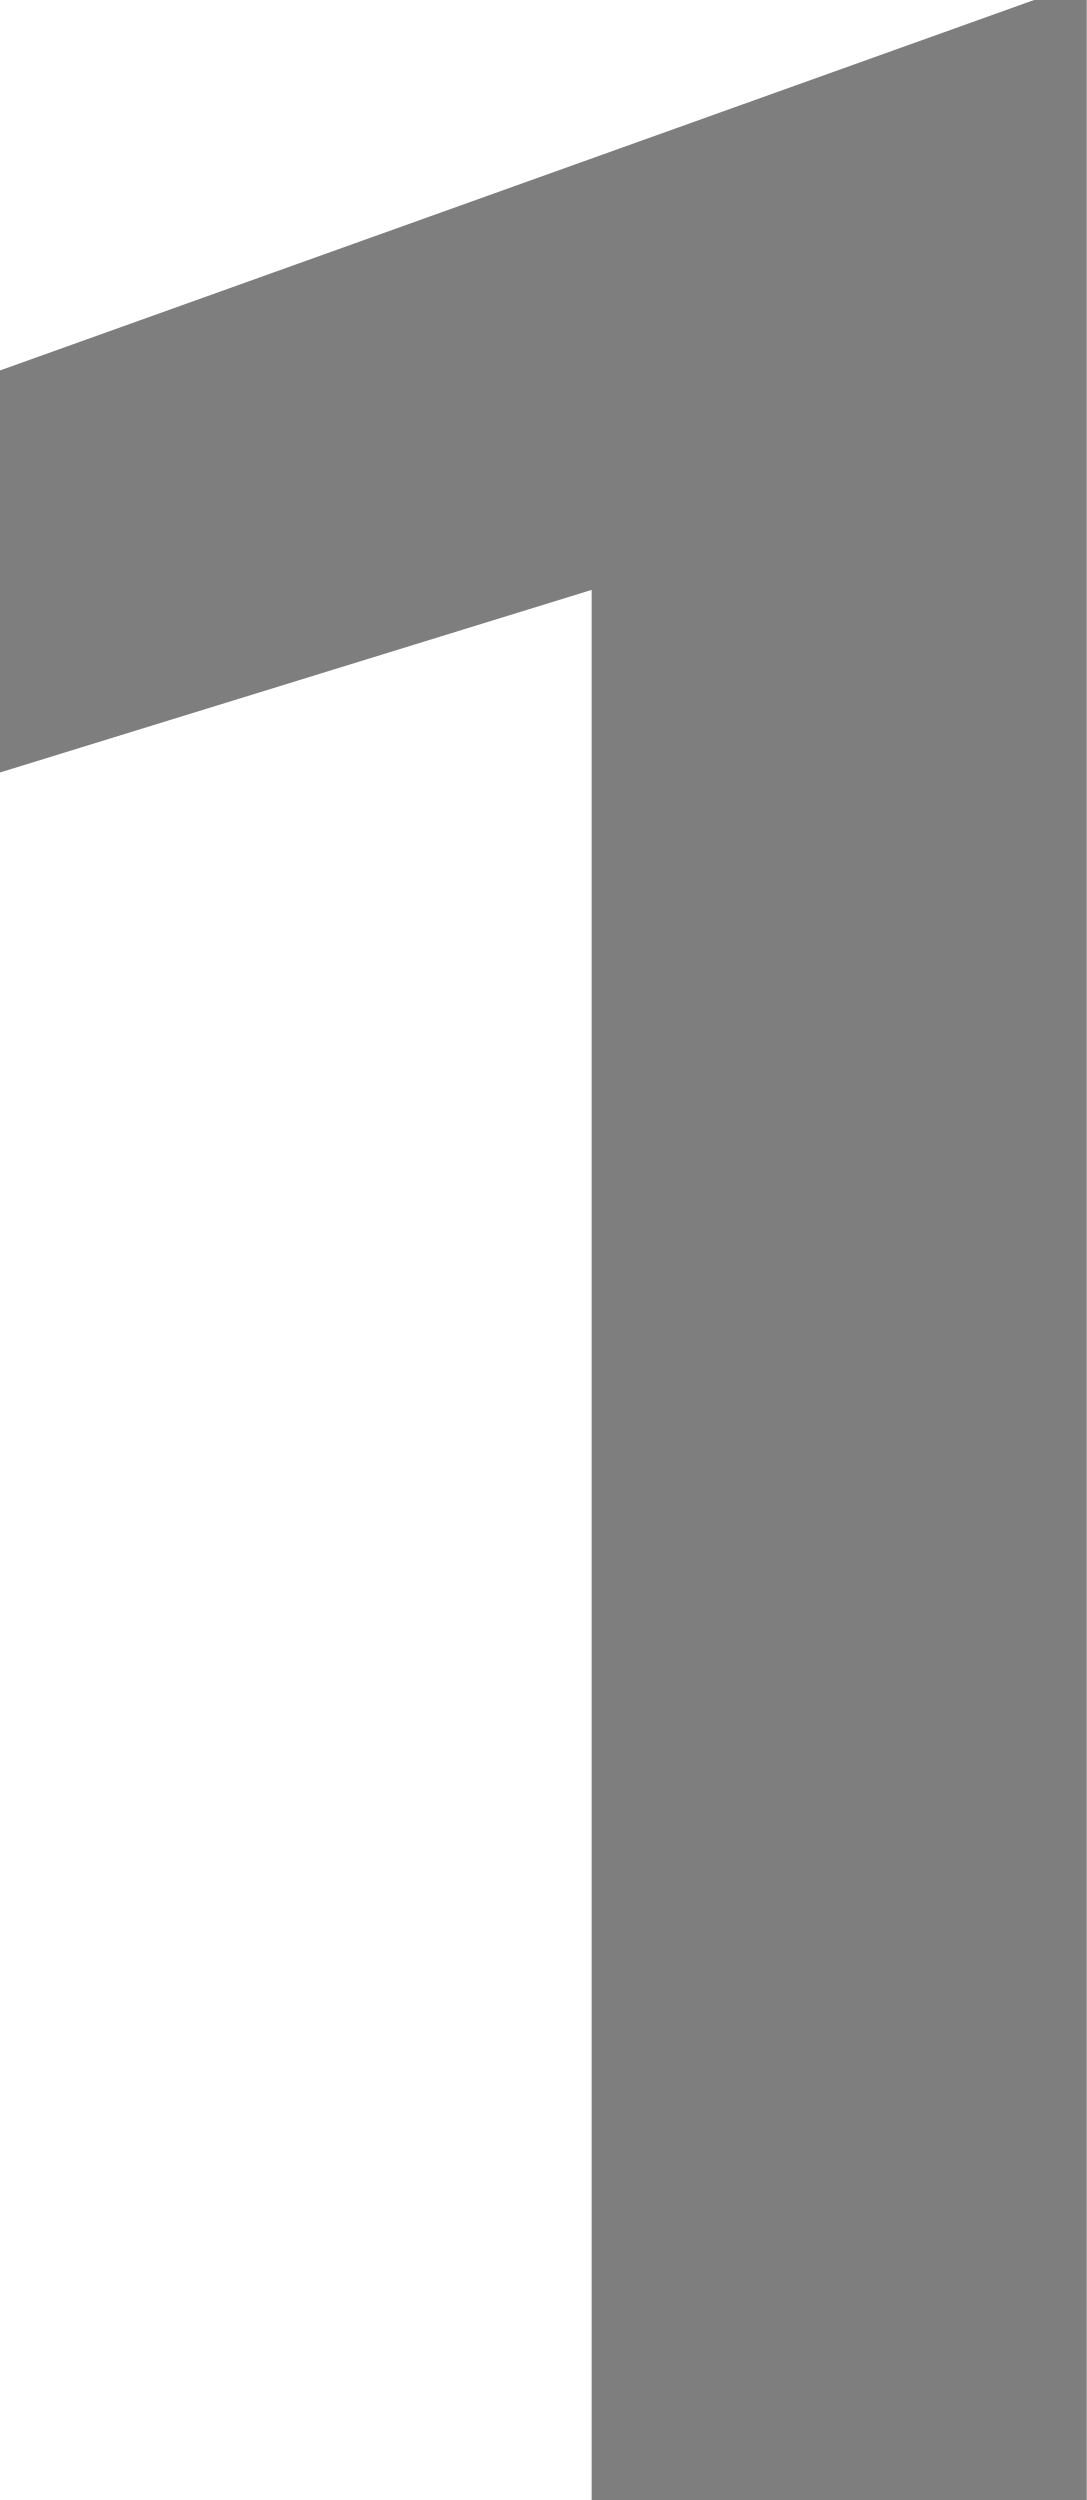
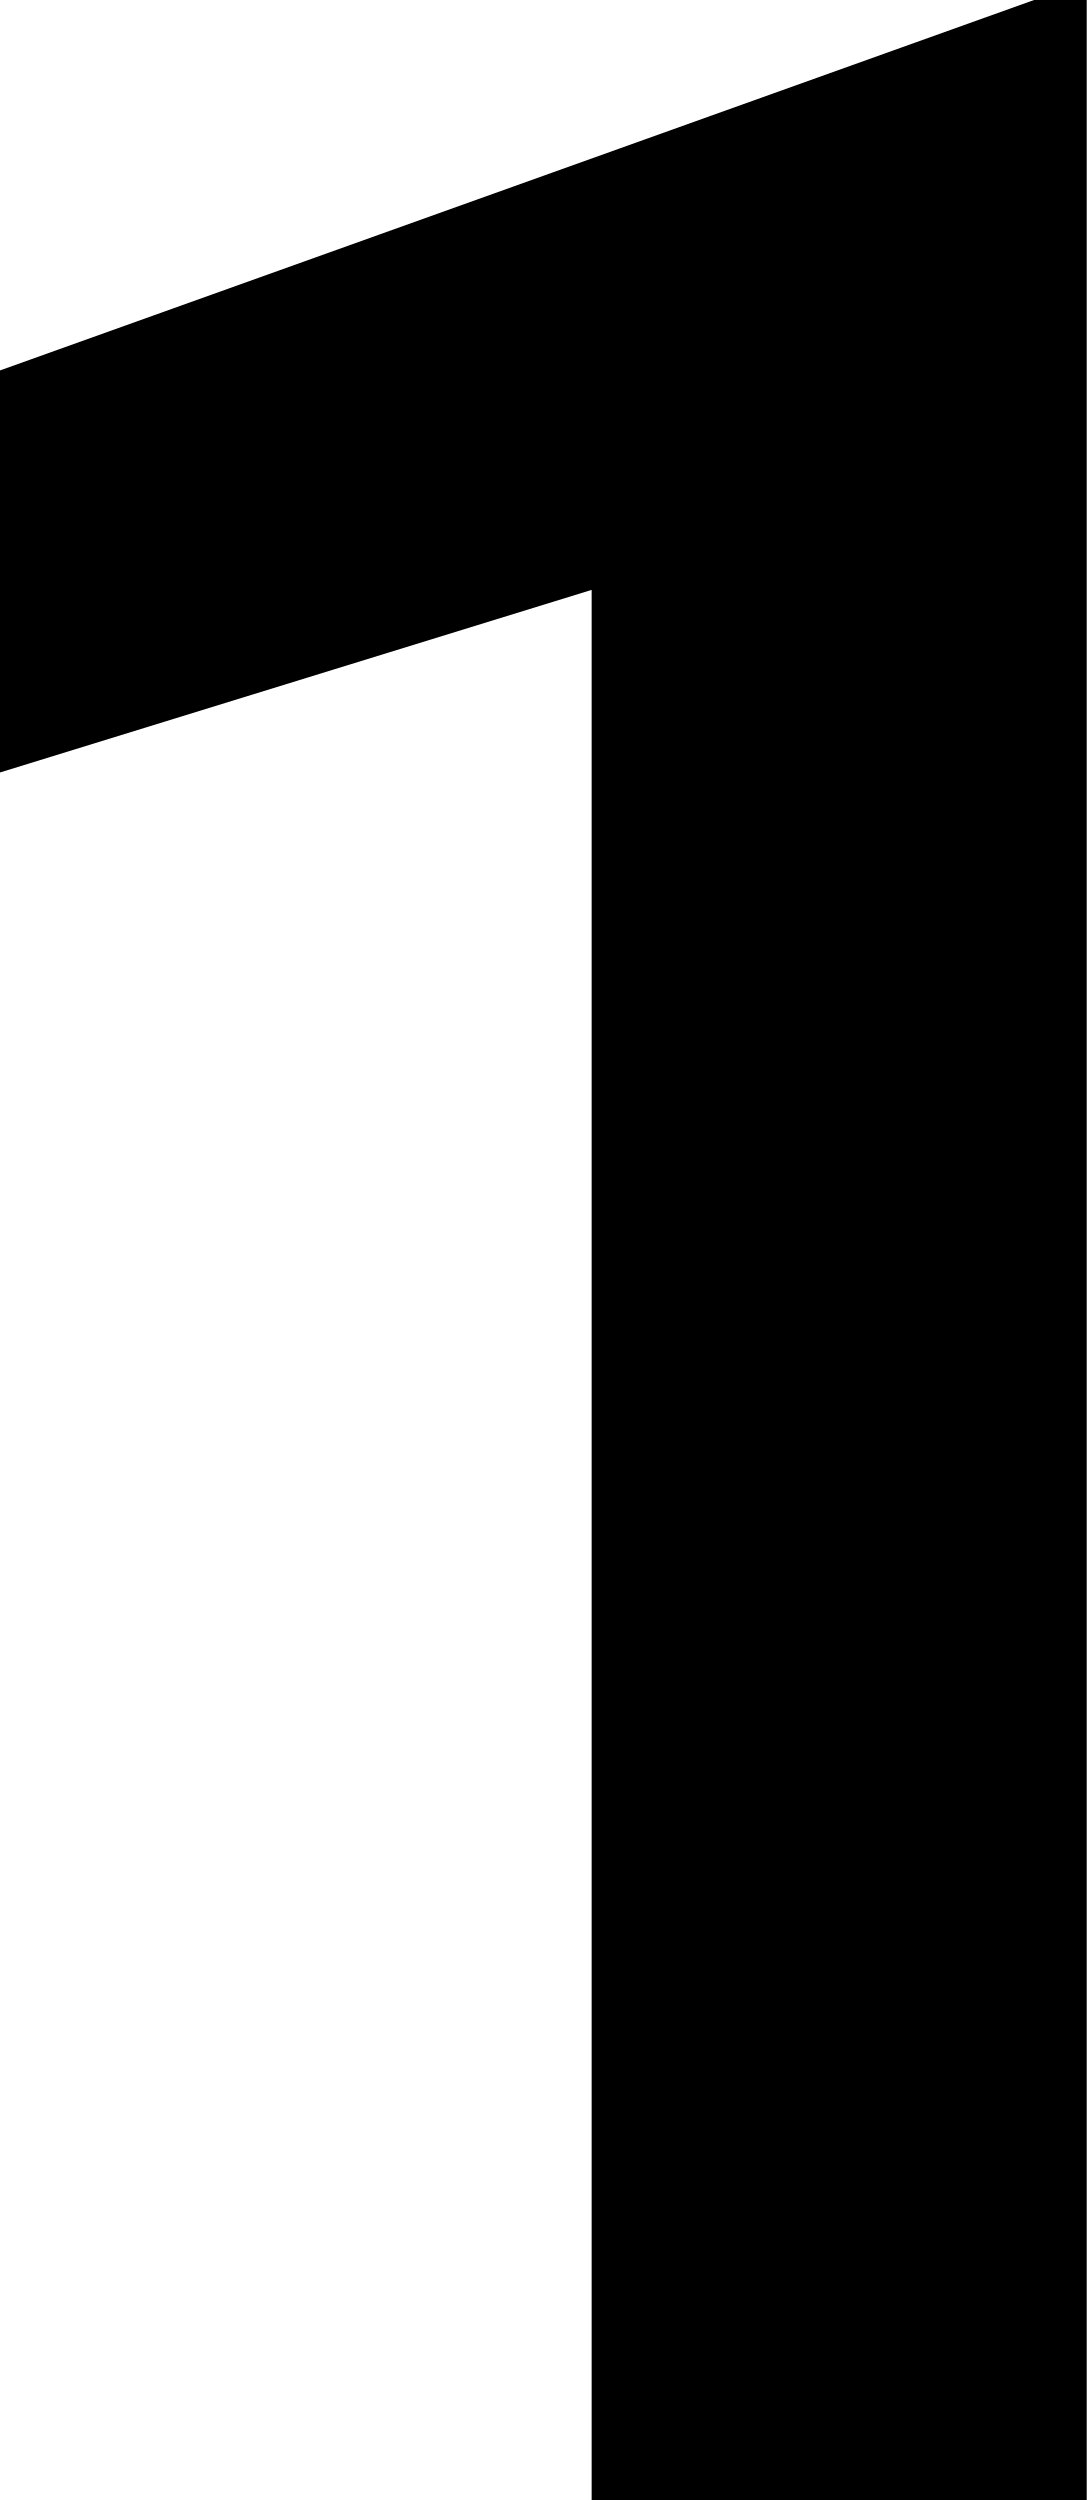
<svg xmlns="http://www.w3.org/2000/svg" version="1.1" id="Layer_1" x="0px" y="0px" viewBox="0 0 61.9 142.4" style="enable-background:new 0 0 61.9 142.4;" xml:space="preserve">
  <style type="text/css">
- 	.st0{enable-background:new    ;}
- 	.st1{fill:#7E7E7E;}
</style>
-   <g class="st0">
-     <path class="st1" d="M61.9,142.4H33.7V33.6L0,44V21.1L58.9,0h3V142.4z" />
+   <g>
+     <path d="M61.9,142.4H33.7V33.6L0,44V21.1L58.9,0h3V142.4z" />
  </g>
</svg>
